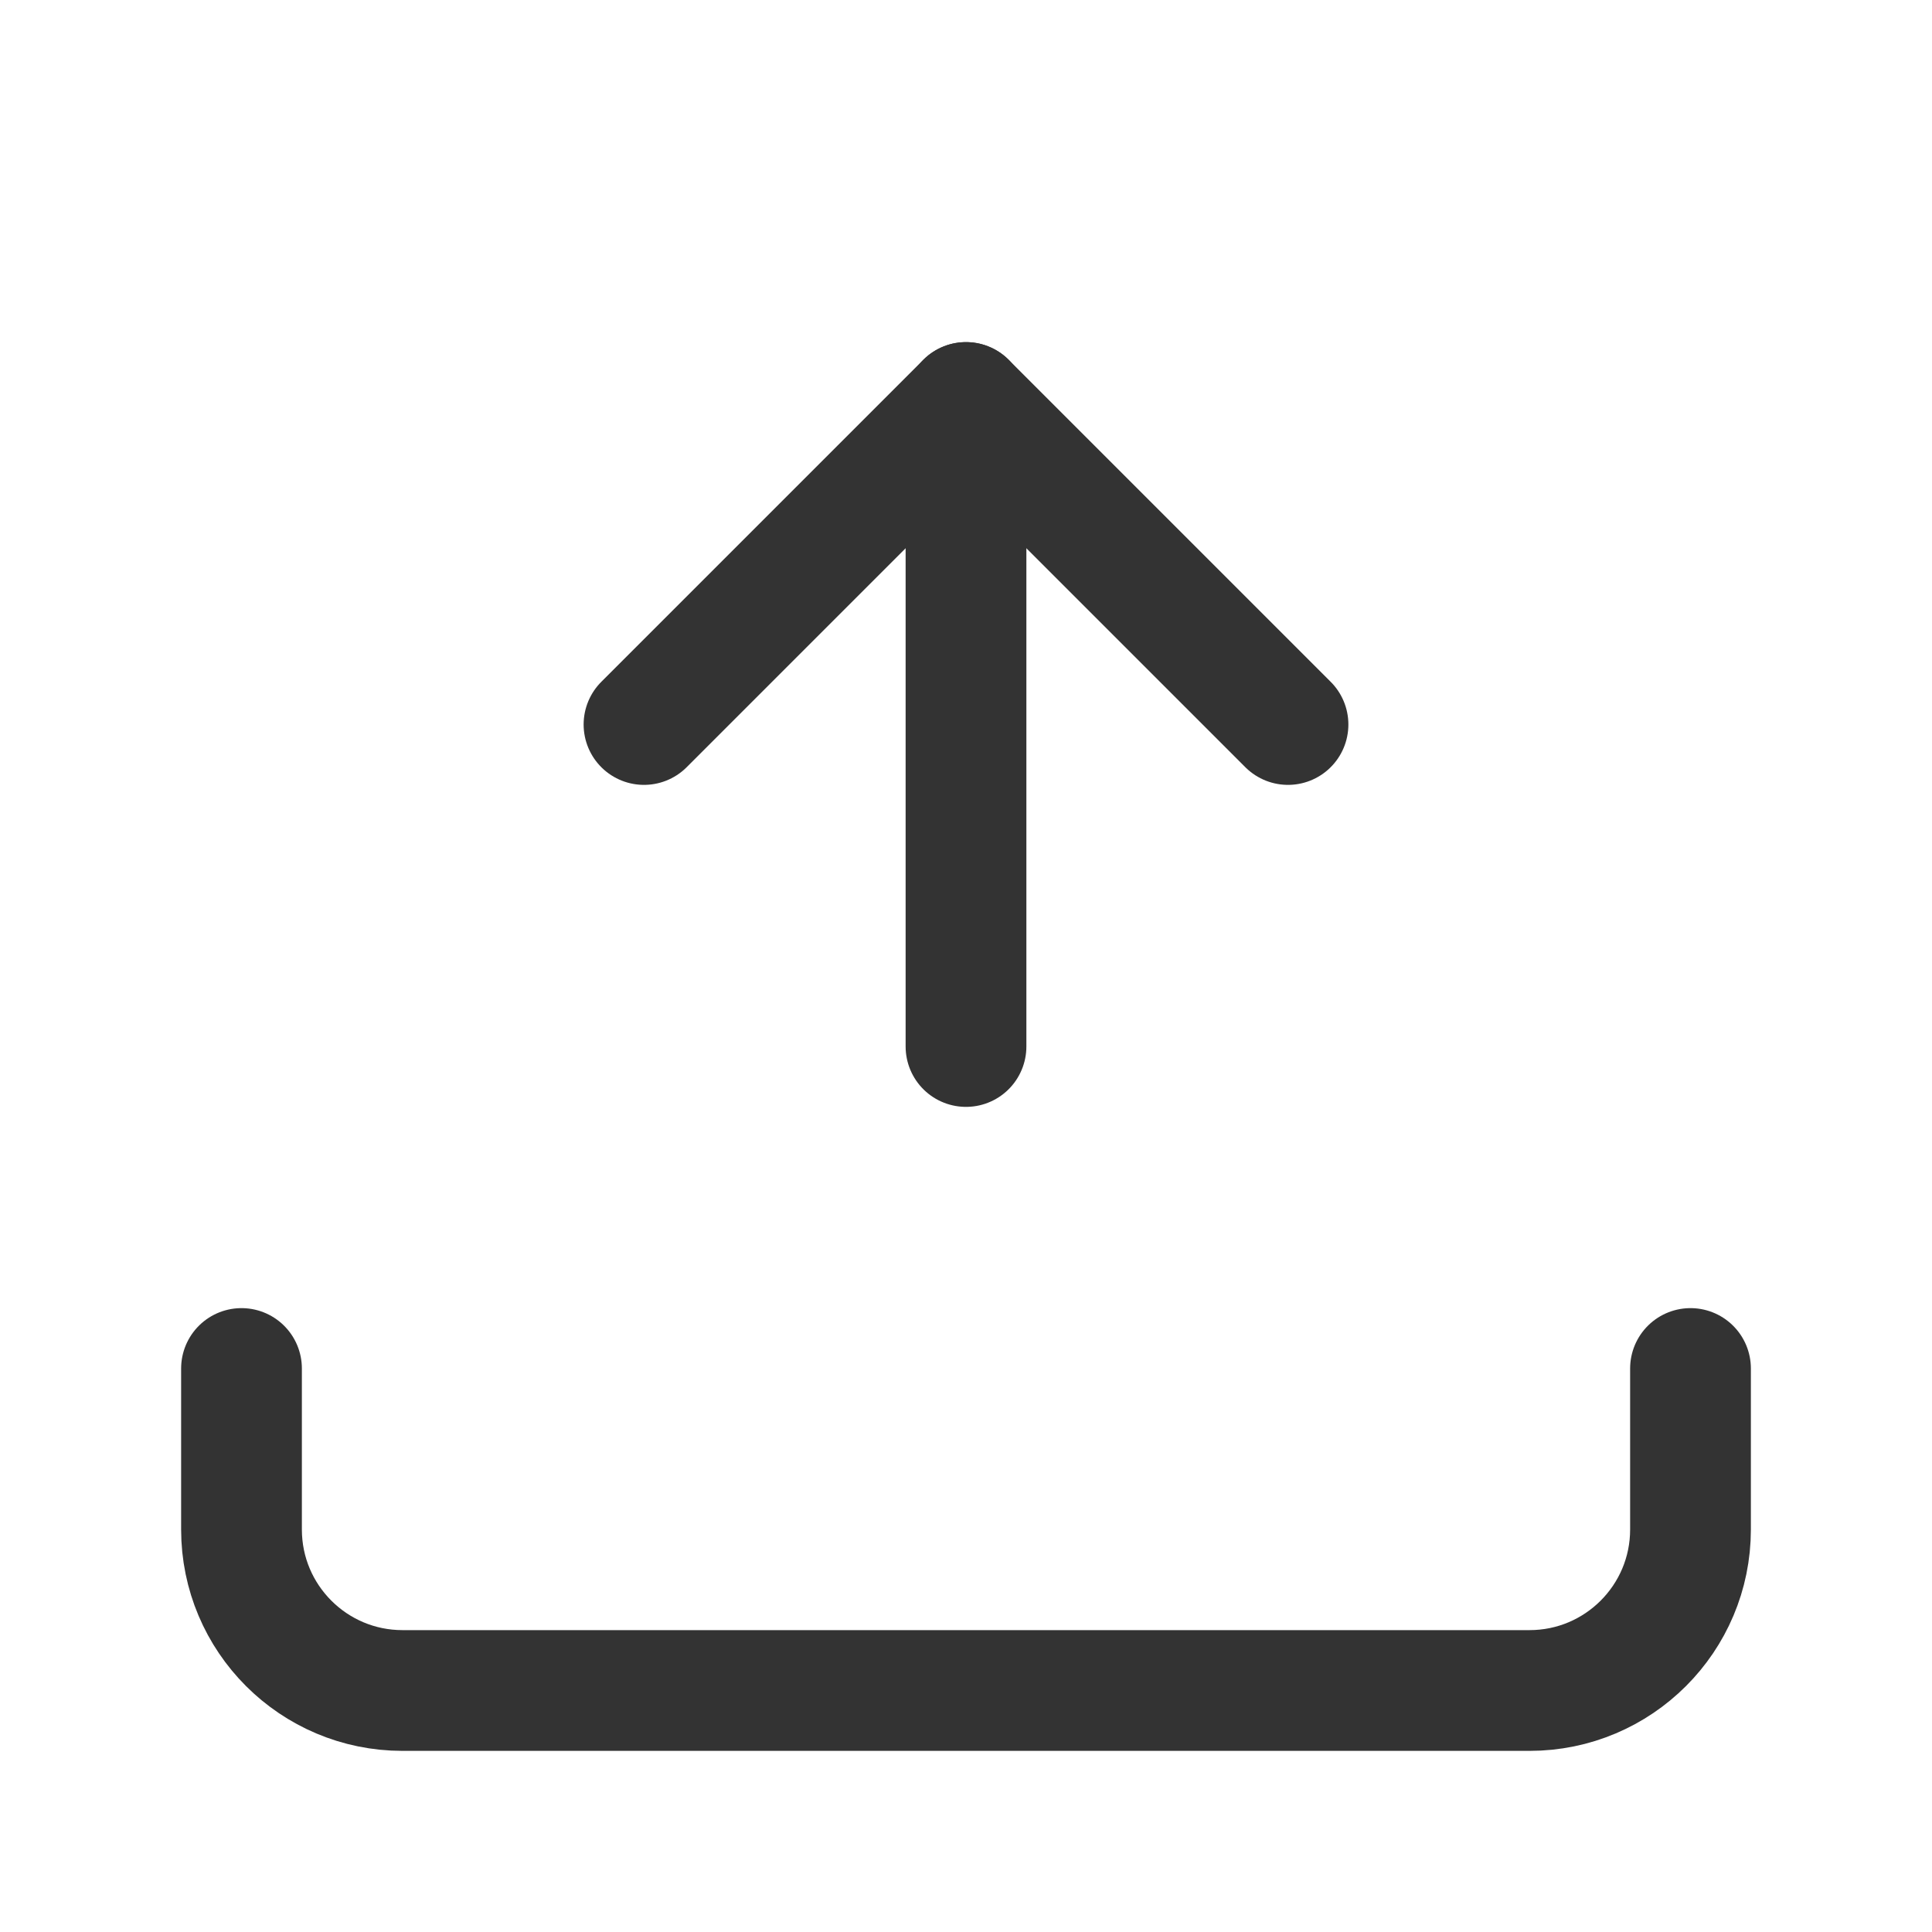
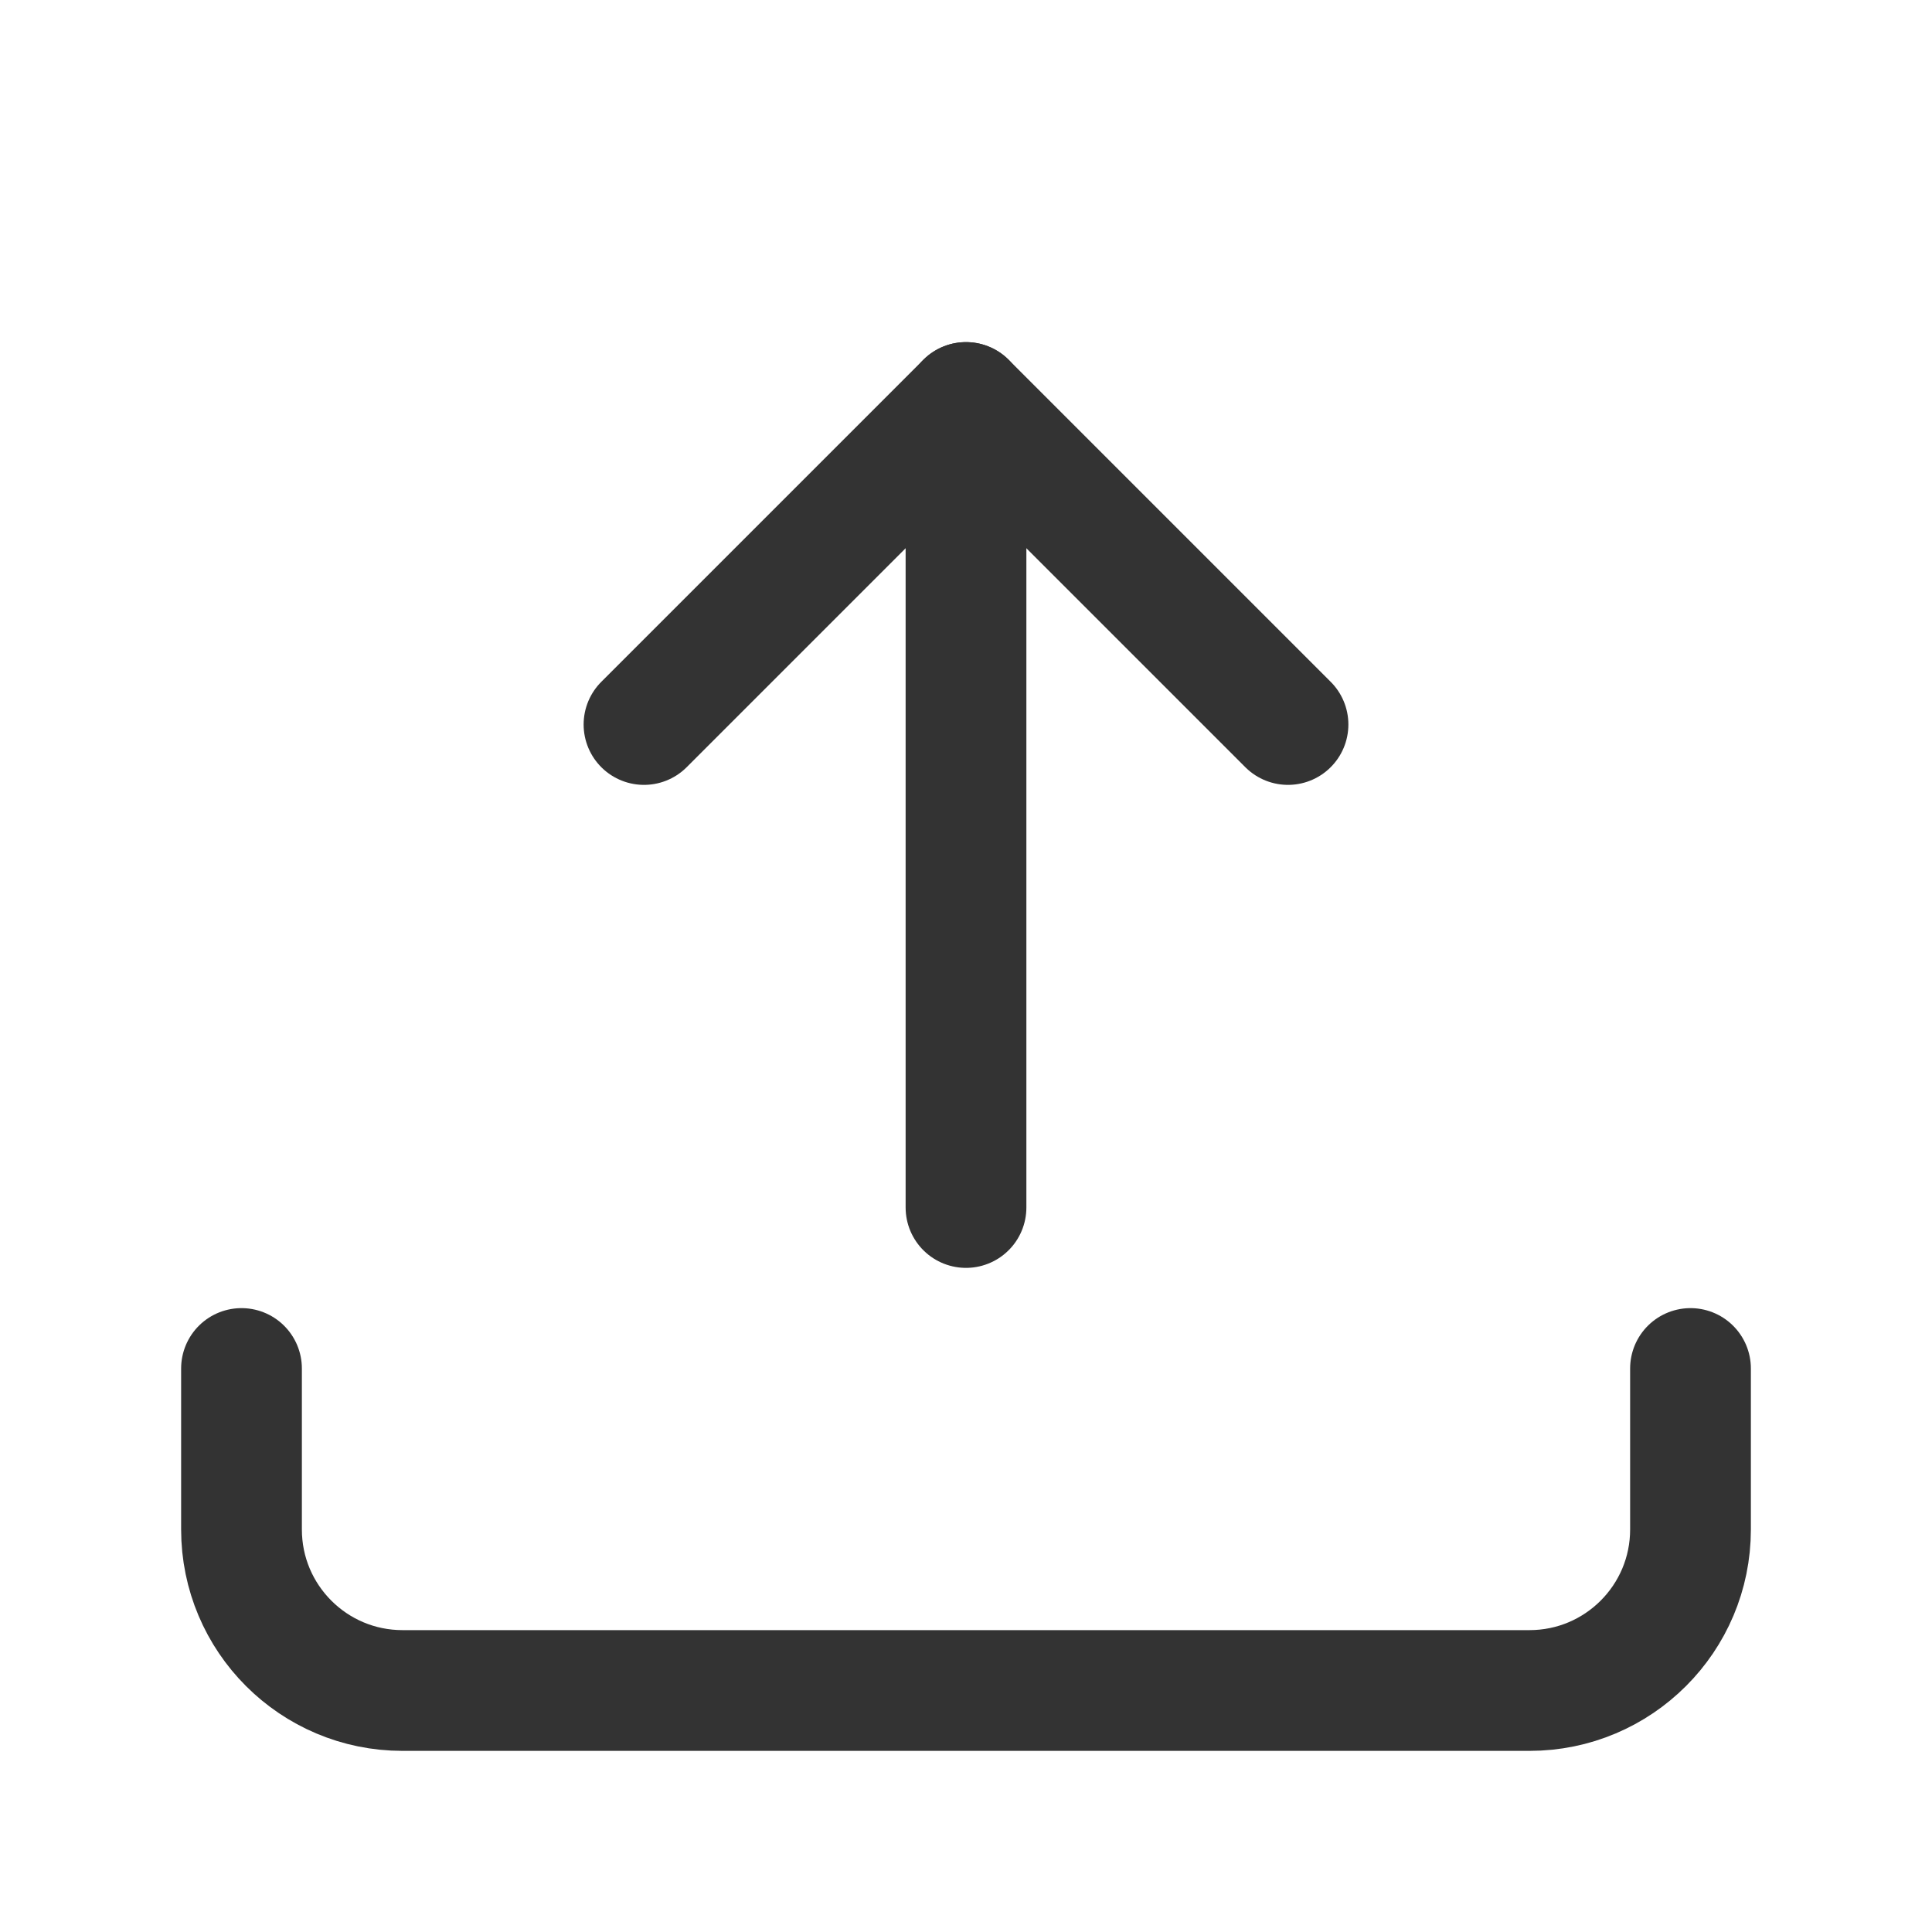
<svg xmlns="http://www.w3.org/2000/svg" viewBox="0 0 24 24" width="24" height="24">
  <path d="M3 17v2a2 2 0 0 0 2 2h14a2 2 0 0 0 2-2v-2" fill="none" stroke="#333" stroke-width="1.5" stroke-linecap="round" stroke-linejoin="round" />
  <polyline points="8 9 12 5 16 9" fill="none" stroke="#333" stroke-width="1.5" stroke-linecap="round" stroke-linejoin="round" />
-   <line x1="12" y1="5" x2="12" y2="13" stroke="#333" stroke-width="1.5" stroke-linecap="round" />
+   <line x1="12" y1="5" x2="12" y2="15" stroke="#333" stroke-width="1.5" stroke-linecap="round" />
</svg>
